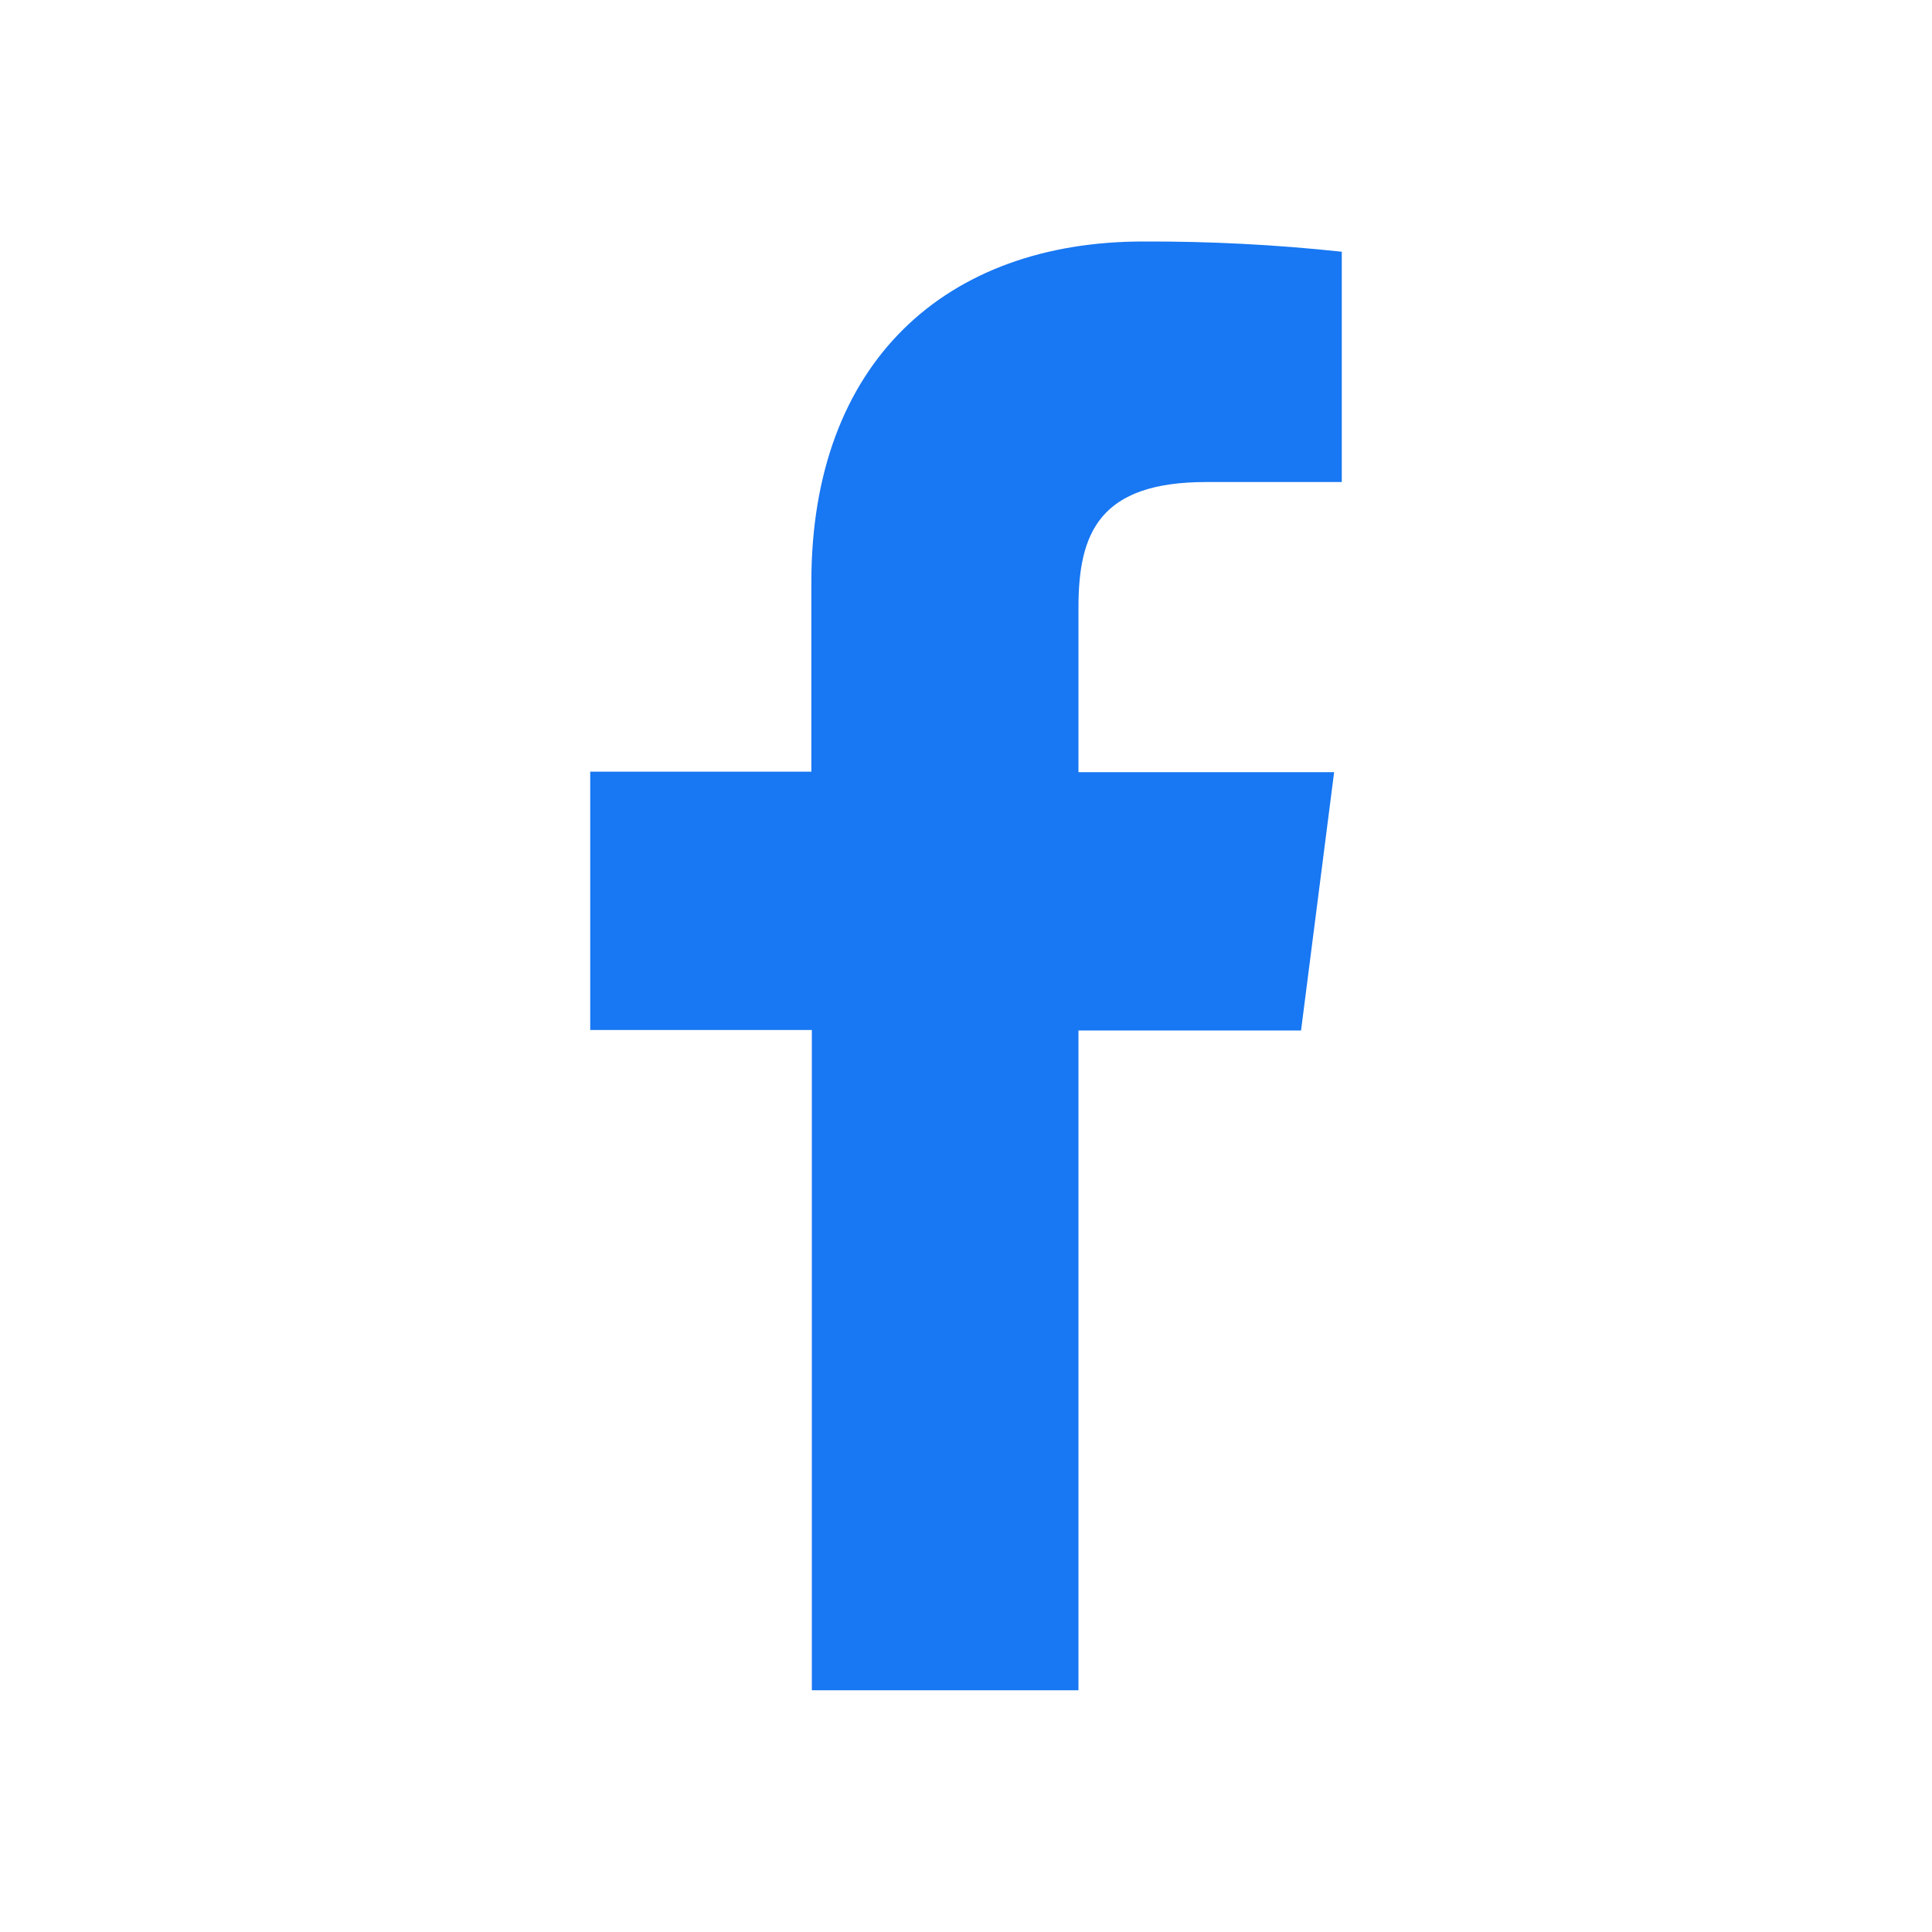
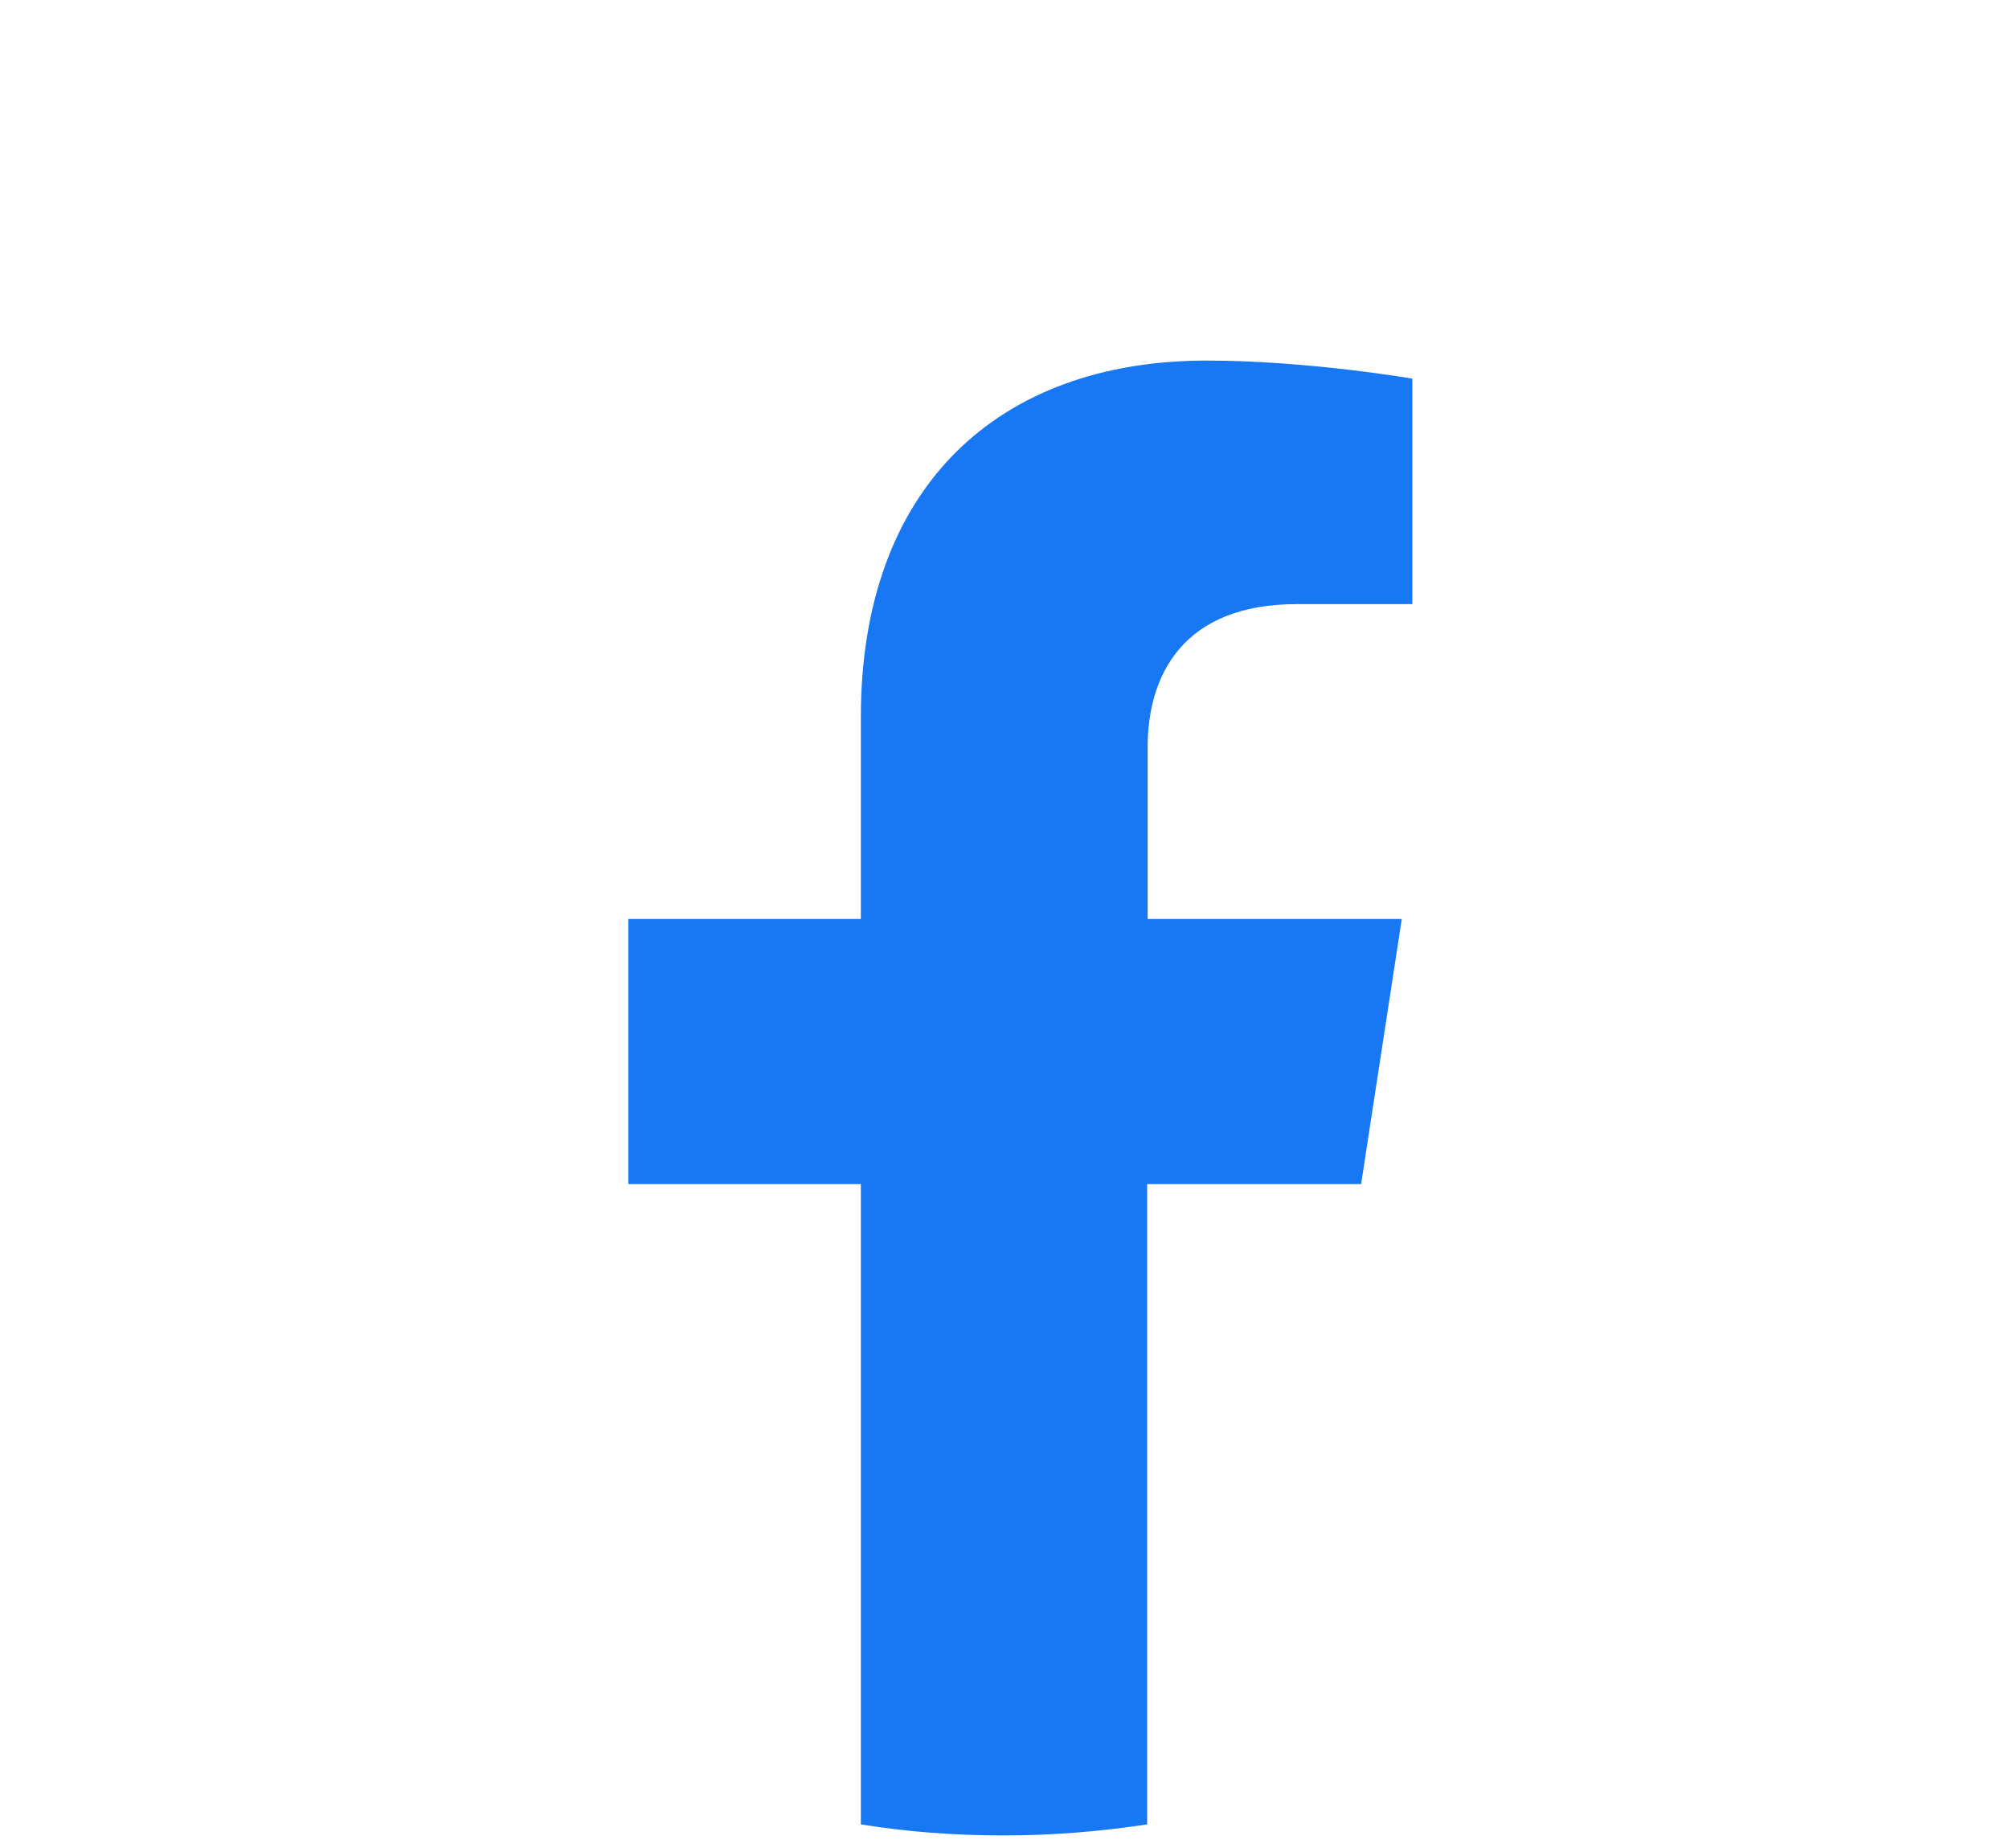
- <svg xmlns="http://www.w3.org/2000/svg" width="24" height="24" viewBox="0 0 24 24">
-   <path d="M13.397 20.997v-8.196h2.765l.411-3.209h-3.176V7.548c0-.926.258-1.56 1.587-1.56h1.684V3.127A22.336 22.336 0 0 0 14.201 3c-2.444 0-4.122 1.492-4.122 4.231v2.355H7.332v3.209h2.753v8.202h3.312z" fill="#1877f2" />
+ <svg xmlns="http://www.w3.org/2000/svg" viewBox="50 67 400 368">
+   <path d="M321 302.8l8.1-52.8h-50.6v-34.2c0-14.4 7.1-28.5 29.7-28.5h23v-44.9s-20.9-3.6-40.9-3.6c-41.7 0-68.9 25.3-68.9 71V250h-46.3v52.8h46.3v127.5c9.3 1.5 18.8 2.2 28.5 2.2s19.2-.8 28.5-2.2V302.8H321z" fill="#1877f2">
+ </path>
</svg>
